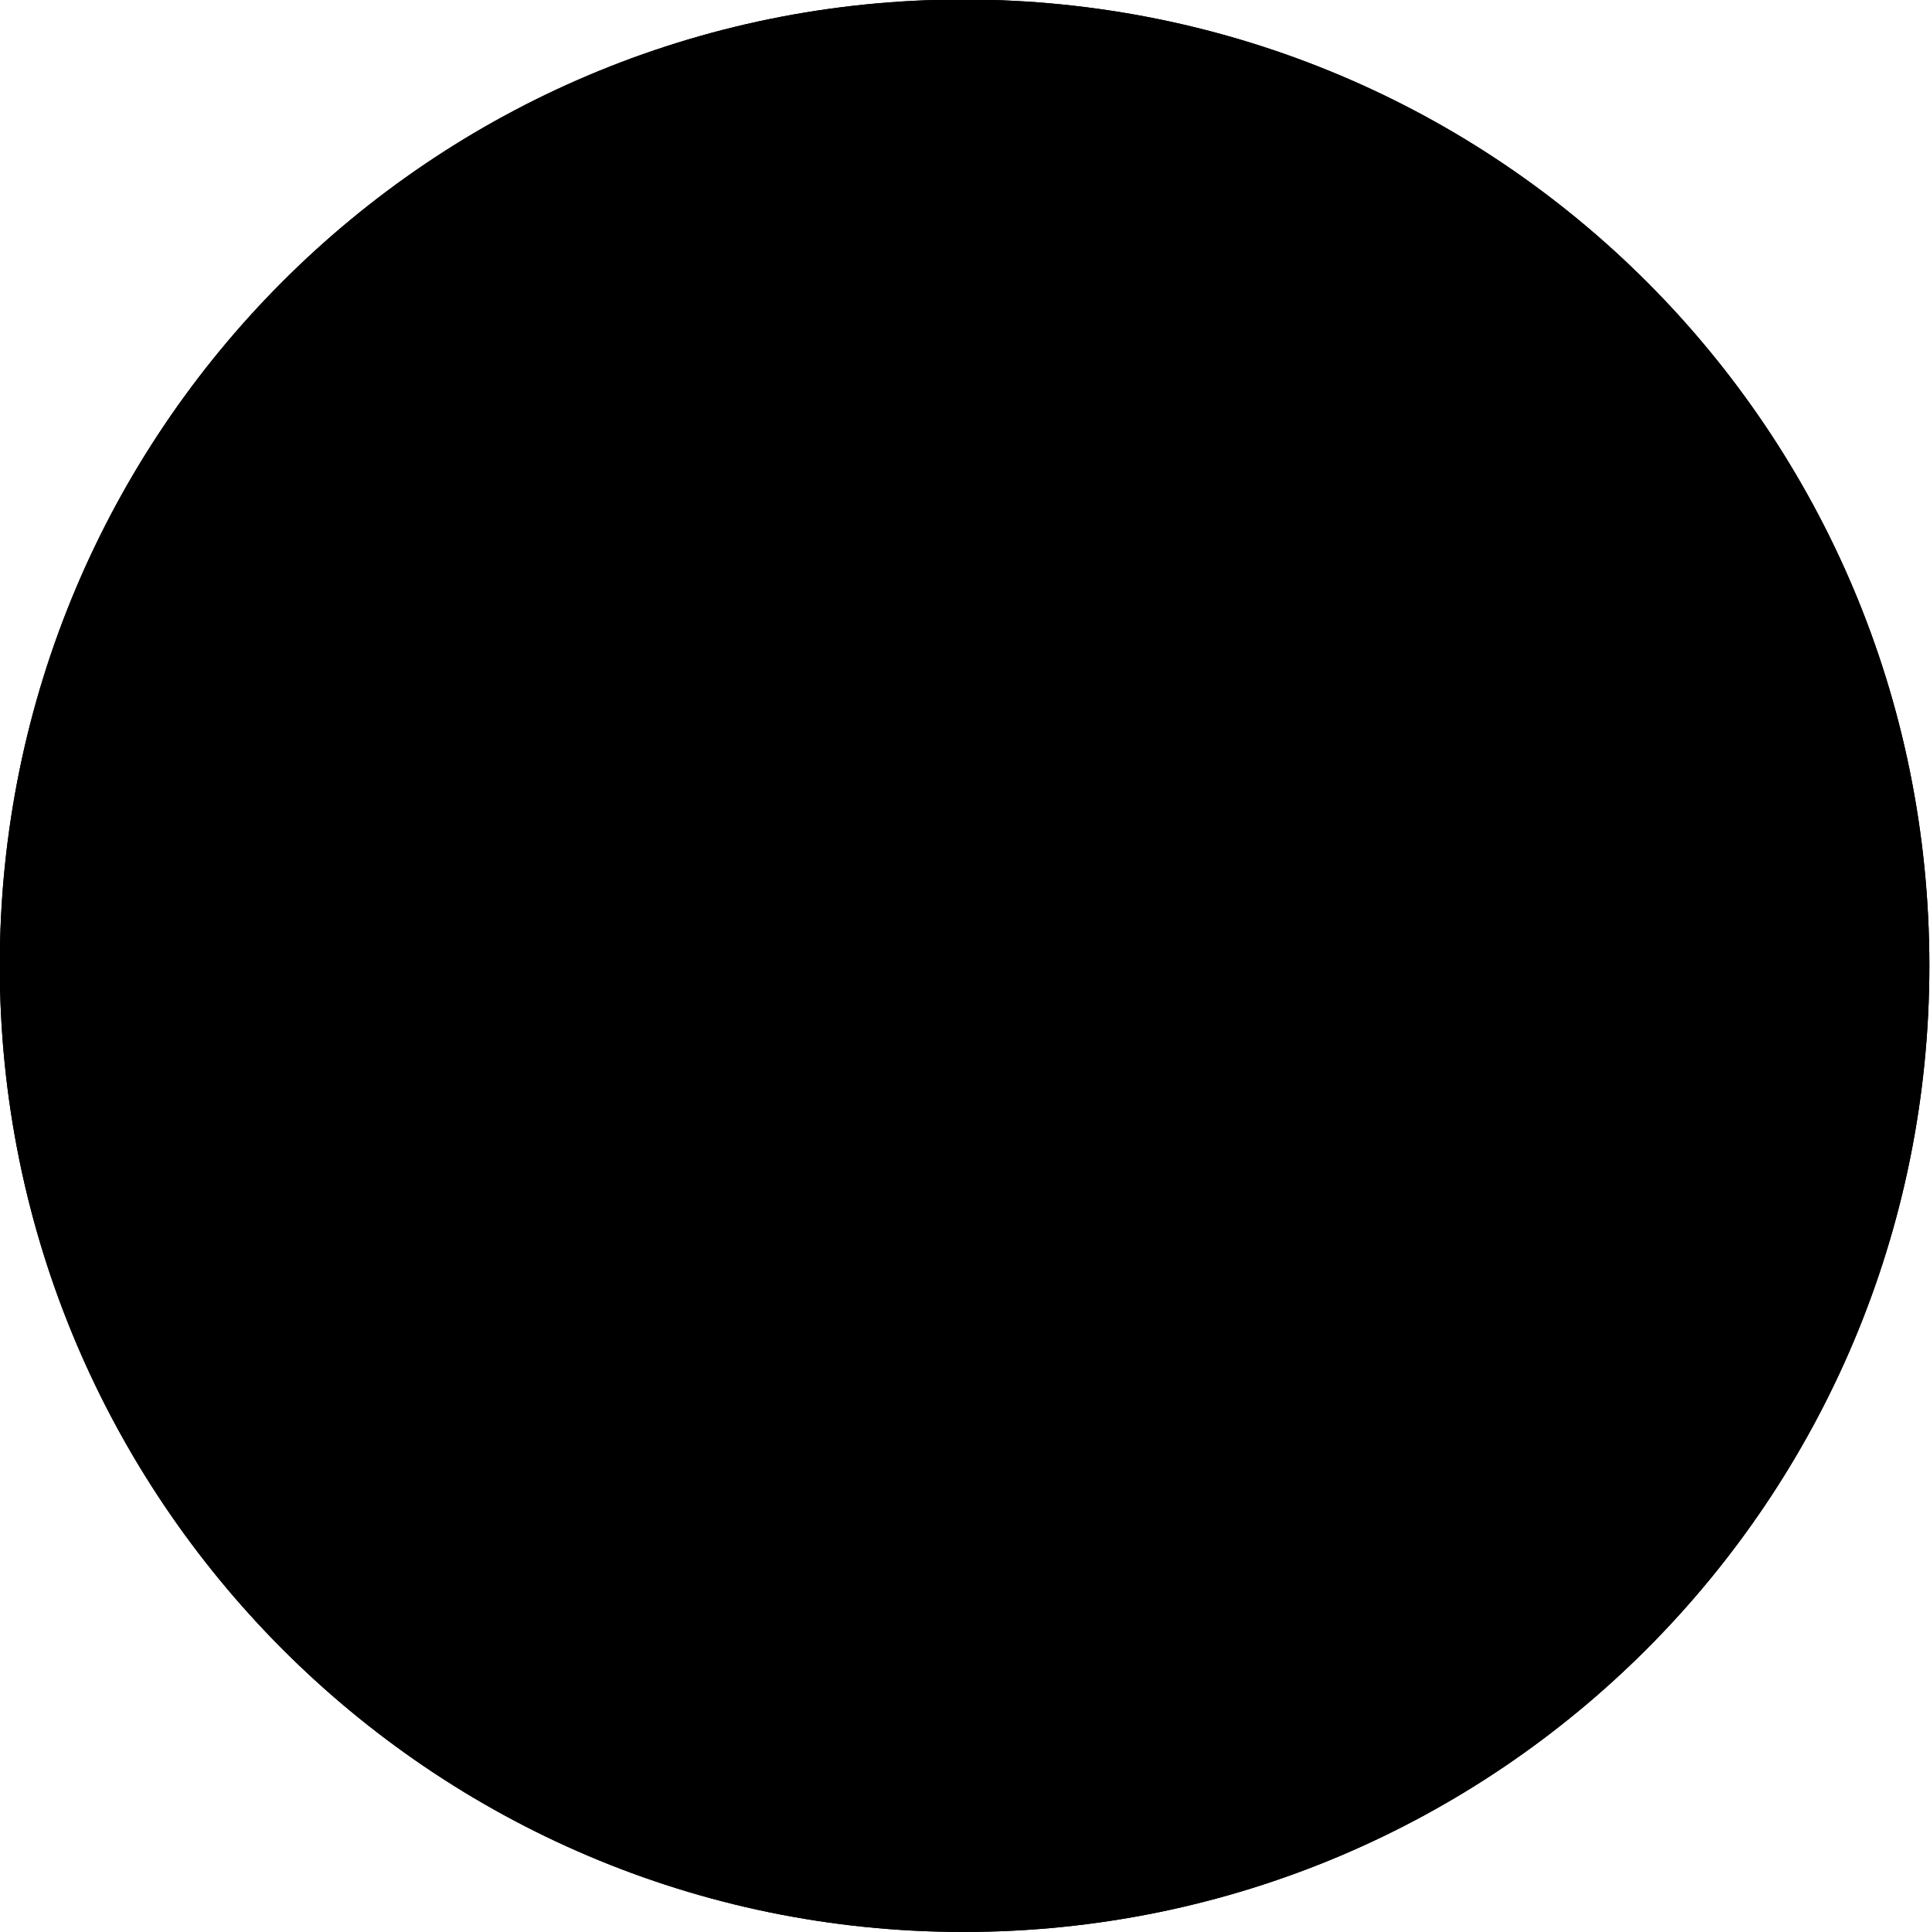
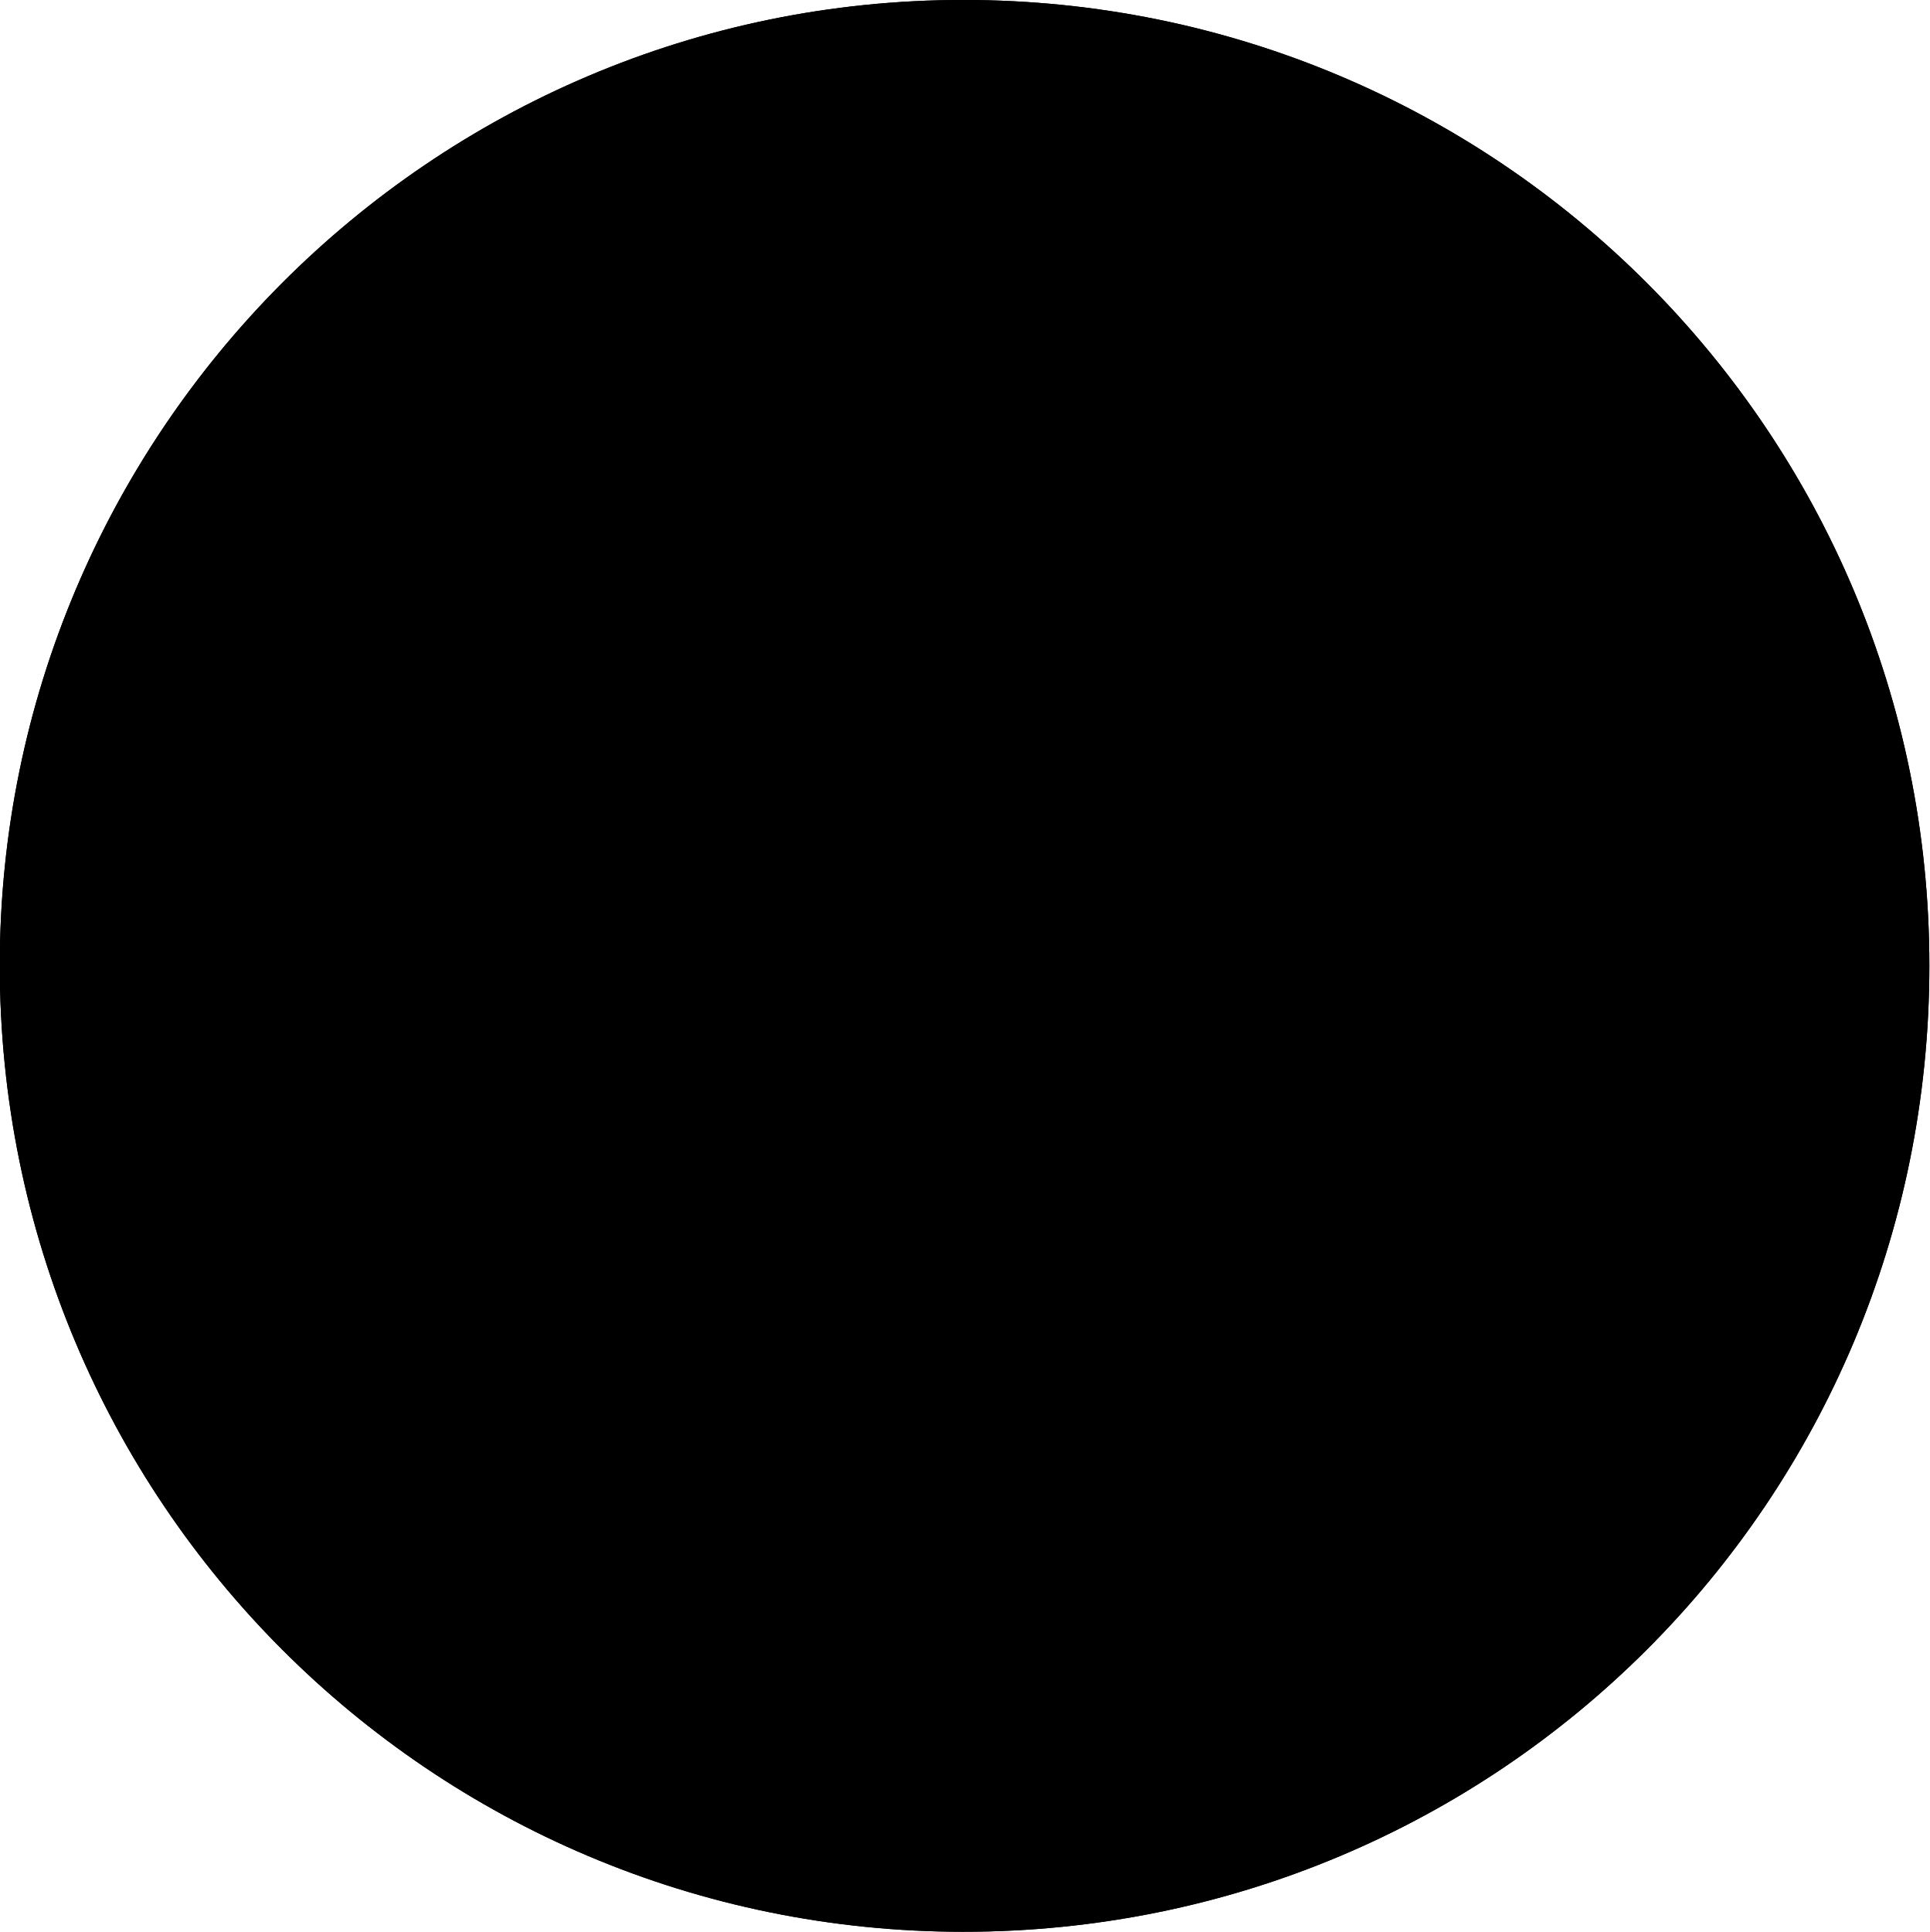
- <svg xmlns="http://www.w3.org/2000/svg" version="1.1" width="4.523pt" height="4.528pt" viewBox="32.834 68.004 4.523 4.528">
+ <svg xmlns="http://www.w3.org/2000/svg" version="1.1" width="4.523pt" height="4.528pt" viewBox="32.834 433.984 4.523 4.528">
  <g id="page1" transform="matrix(1.4 0 0 1.4 0 0)">
-     <path d="M26.484 50.191C26.484 49.406 25.852 48.773 25.066 48.773C24.285 48.773 23.652 49.406 23.652 50.191C23.652 50.973 24.285 51.609 25.066 51.609C25.852 51.609 26.484 50.973 26.484 50.191Z" />
-     <path d="M26.484 50.191C26.484 49.406 25.852 48.773 25.066 48.773C24.285 48.773 23.652 49.406 23.652 50.191C23.652 50.973 24.285 51.609 25.066 51.609C25.852 51.609 26.484 50.973 26.484 50.191Z" stroke="#000" fill="none" stroke-width=".399" stroke-miterlimit="10" />
-     <path d="M26.484 50.191C26.484 49.406 25.852 48.773 25.066 48.773C24.285 48.773 23.652 49.406 23.652 50.191C23.652 50.973 24.285 51.609 25.066 51.609C25.852 51.609 26.484 50.973 26.484 50.191Z" />
-     <path d="M26.484 50.191C26.484 49.406 25.852 48.773 25.066 48.773C24.285 48.773 23.652 49.406 23.652 50.191C23.652 50.973 24.285 51.609 25.066 51.609C25.852 51.609 26.484 50.973 26.484 50.191Z" stroke="#000" fill="none" stroke-width=".399" stroke-miterlimit="10" />
+     <path d="M26.484 311.605C26.484 310.824 25.852 310.188 25.066 310.188C24.285 310.188 23.652 310.824 23.652 311.605C23.652 312.391 24.285 313.023 25.066 313.023C25.852 313.023 26.484 312.391 26.484 311.605Z" />
+     <path d="M26.484 311.605C26.484 310.824 25.852 310.188 25.066 310.188C24.285 310.188 23.652 310.824 23.652 311.605C23.652 312.391 24.285 313.023 25.066 313.023C25.852 313.023 26.484 312.391 26.484 311.605Z" stroke="#000" fill="none" stroke-width=".399" stroke-miterlimit="10" />
+     <path d="M26.484 311.605C26.484 310.824 25.852 310.188 25.066 310.188C24.285 310.188 23.652 310.824 23.652 311.605C23.652 312.391 24.285 313.023 25.066 313.023C25.852 313.023 26.484 312.391 26.484 311.605Z" />
+     <path d="M26.484 311.605C26.484 310.824 25.852 310.188 25.066 310.188C24.285 310.188 23.652 310.824 23.652 311.605C23.652 312.391 24.285 313.023 25.066 313.023C25.852 313.023 26.484 312.391 26.484 311.605Z" stroke="#000" fill="none" stroke-width=".399" stroke-miterlimit="10" />
  </g>
</svg>
